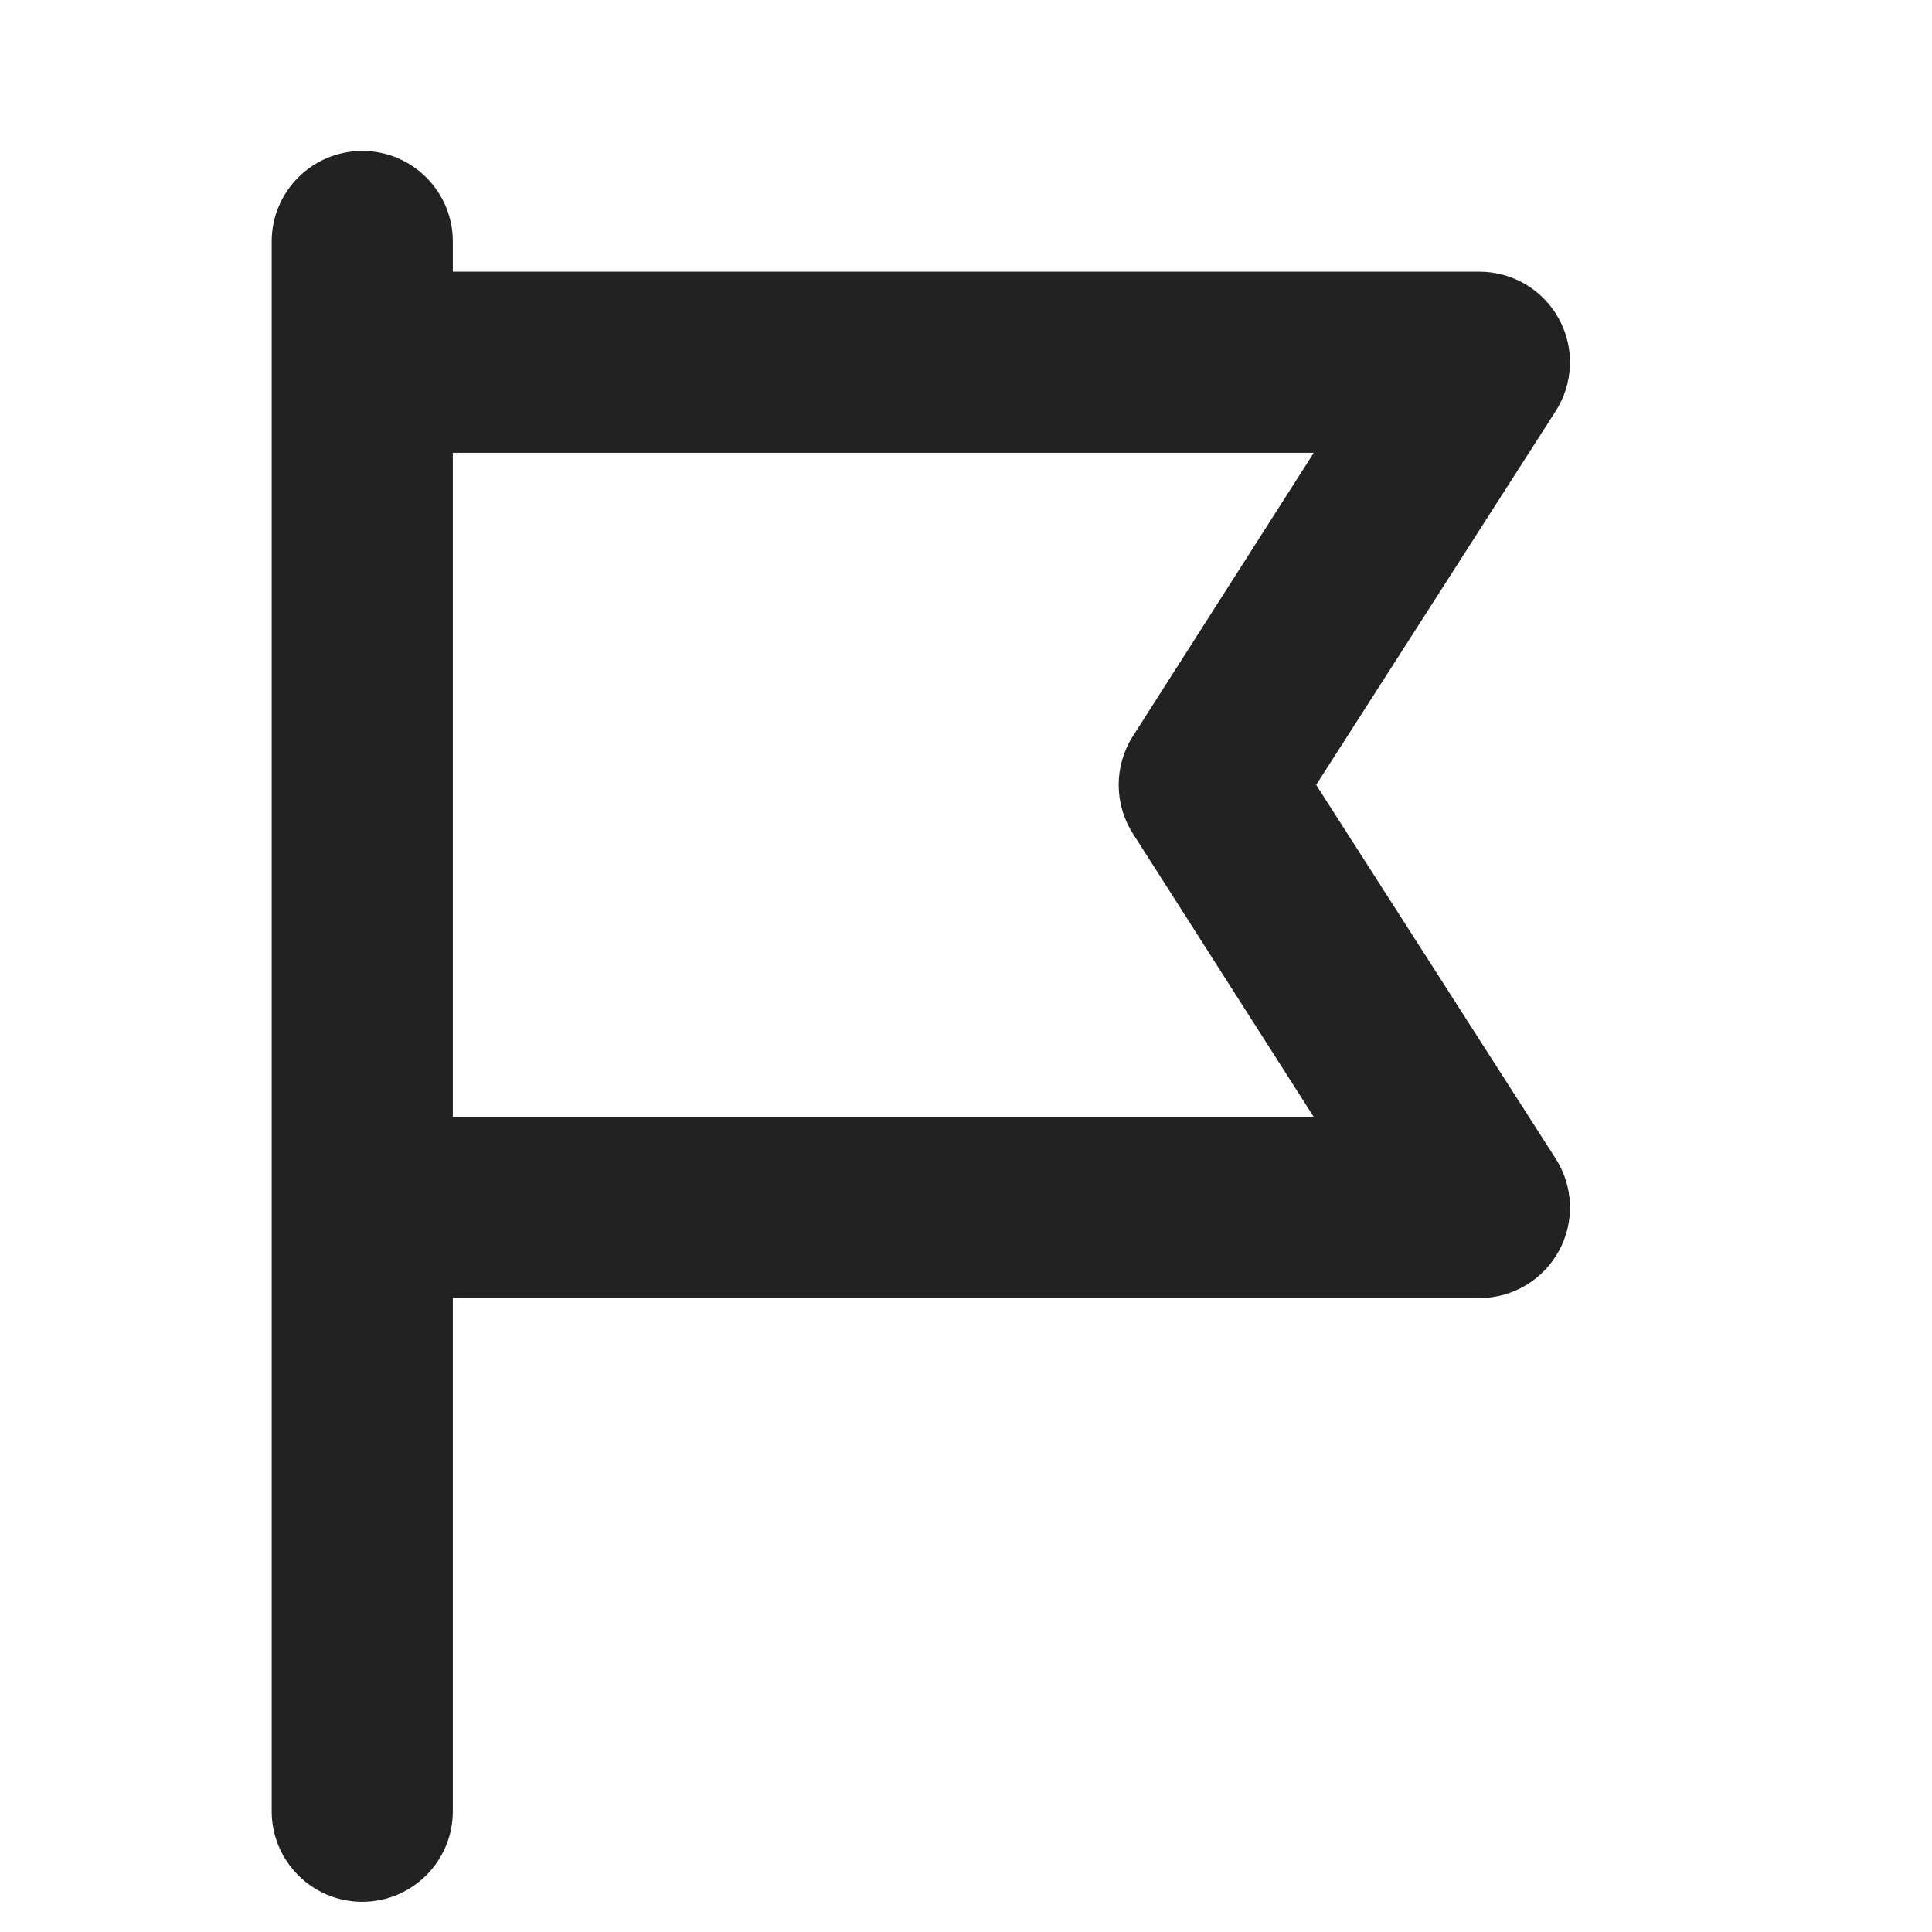
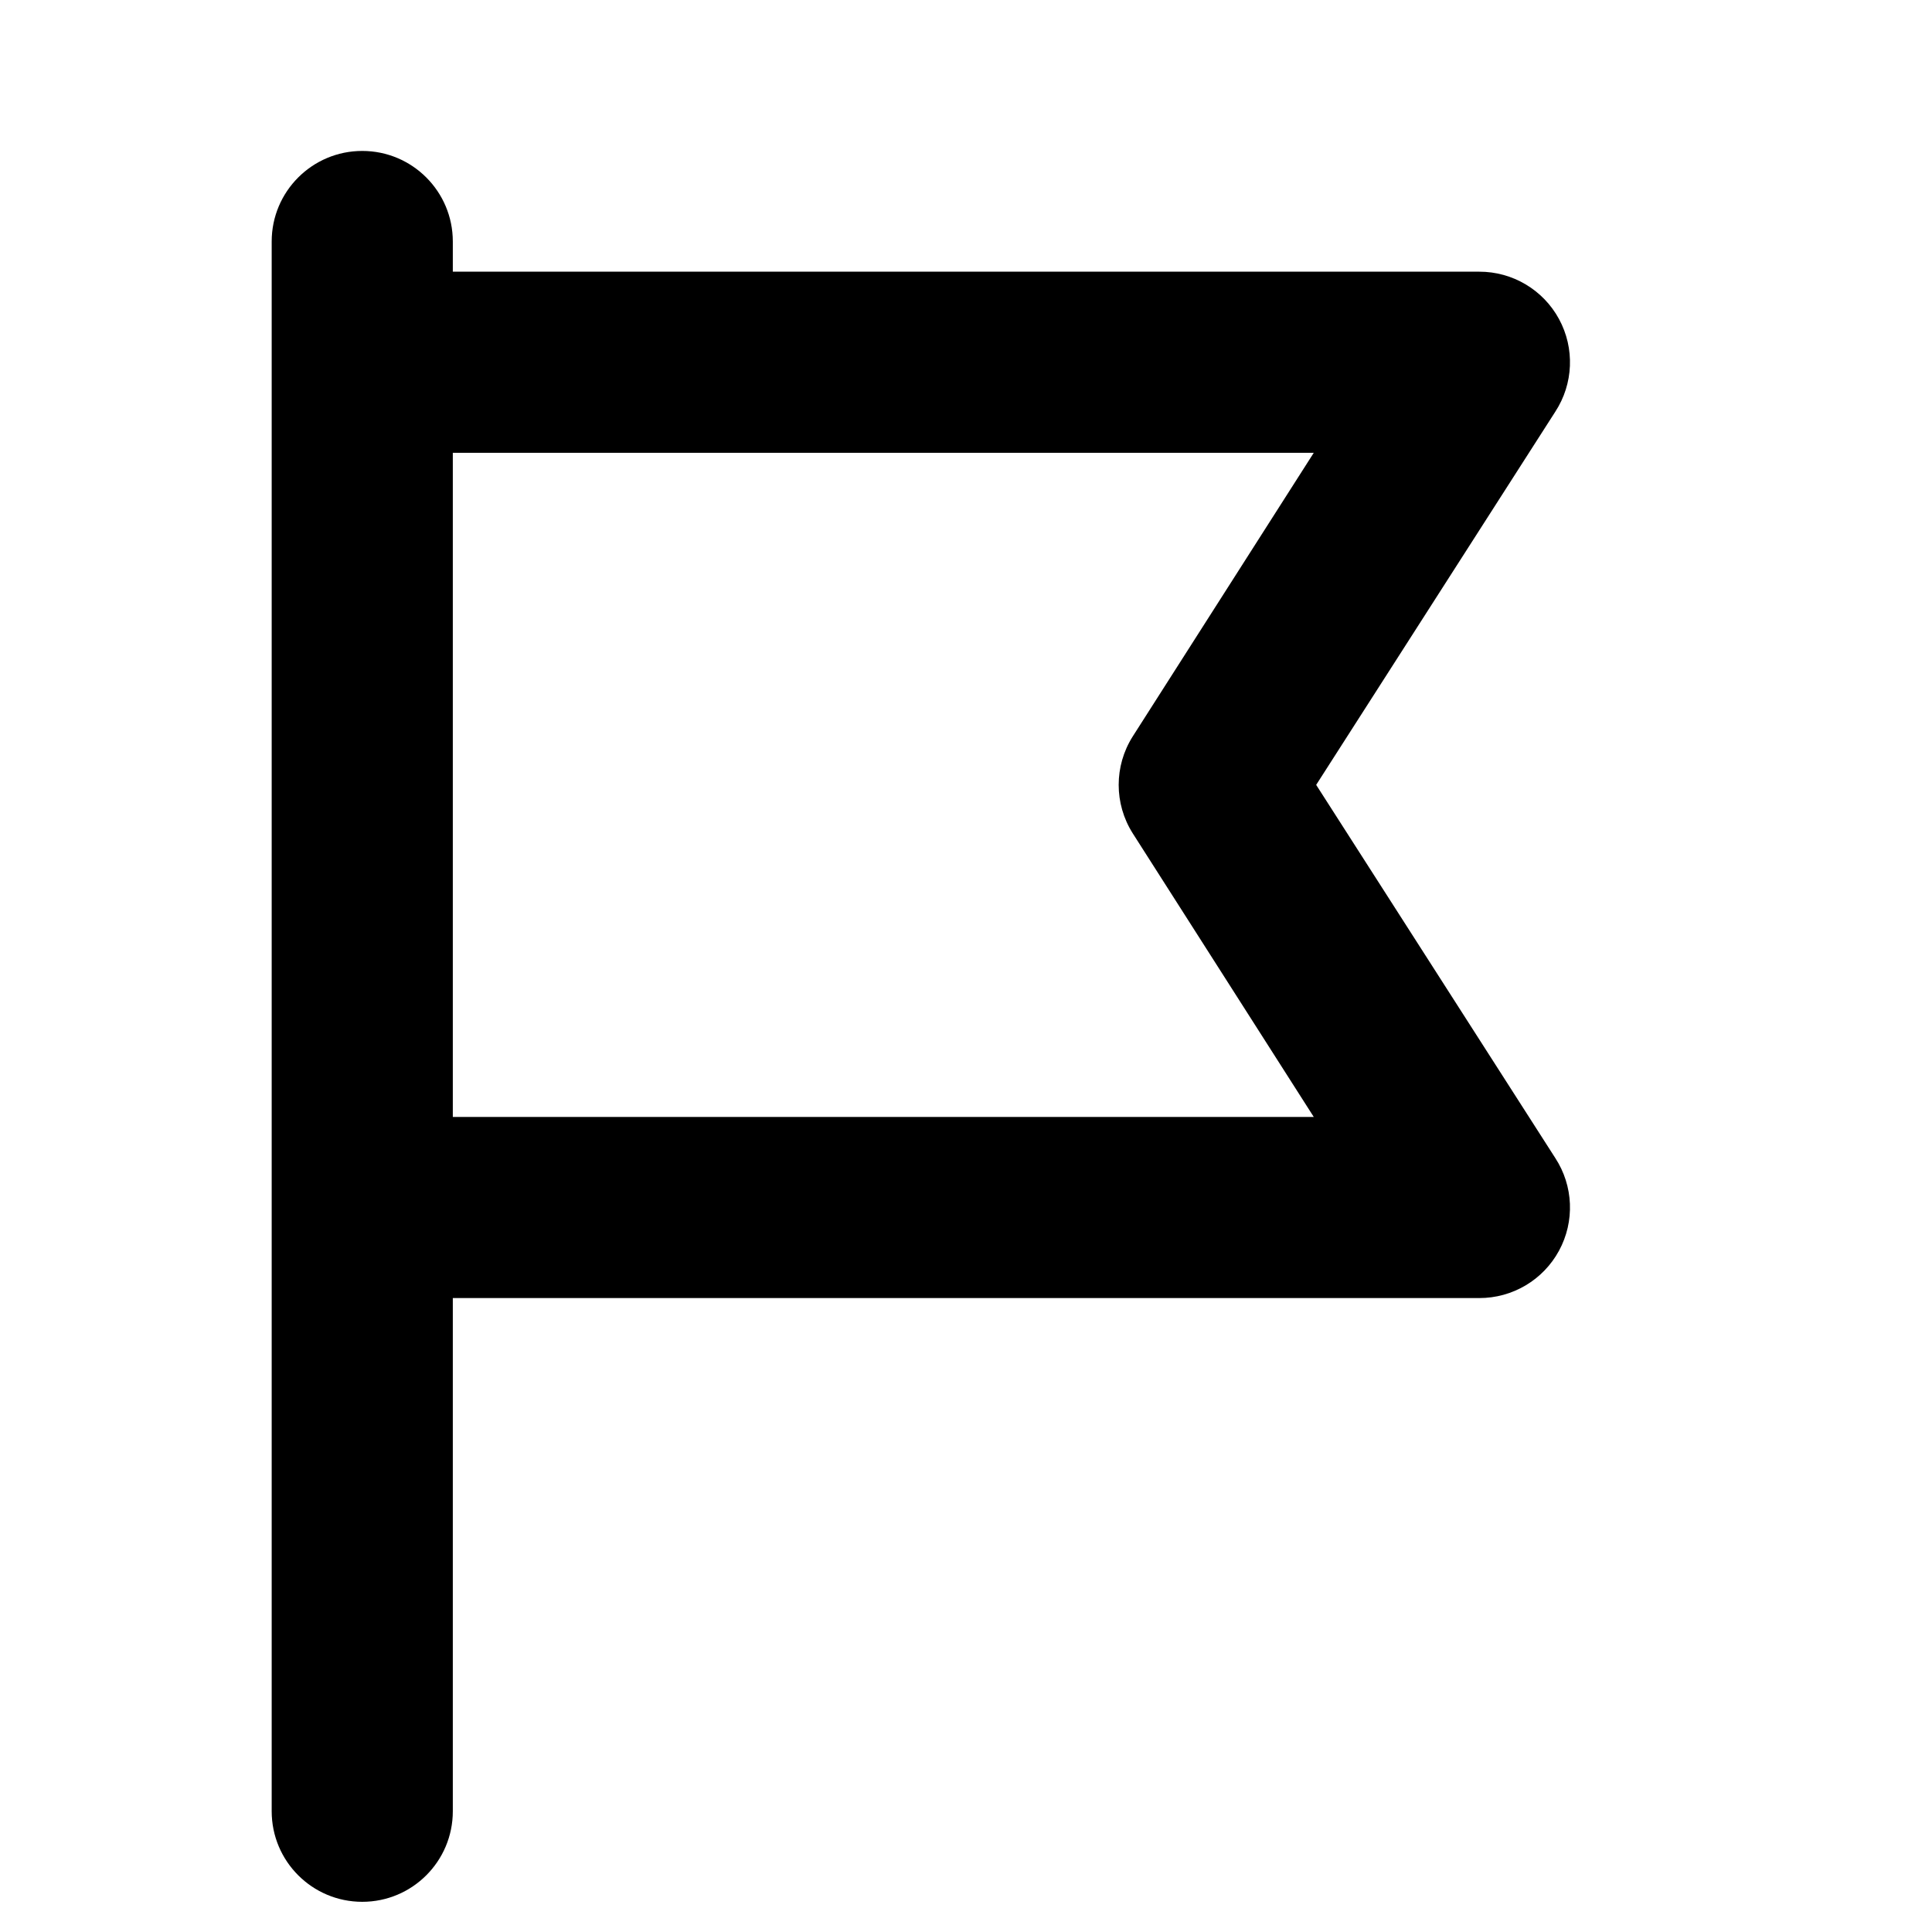
<svg xmlns="http://www.w3.org/2000/svg" width="16" height="16" viewBox="0 0 16 16">
-   <path fill="#222" fill-rule="evenodd" d="M3 1.25a.75.75 0 0 1 .75.75v.25h8.5a.75.75 0 0 1 .63 1.16L10.9 6.5l1.98 3.09a.75.75 0 0 1-.63 1.16h-8.5v4.25a.75.75 0 0 1-1.5 0V2A.75.75 0 0 1 3 1.25zm.75 2.5v5.5h7.13L9.38 6.9a.75.75 0 0 1 0-.8l1.5-2.35z" />
+   <path fill="currentColor" fill-rule="evenodd" d="M3 1.25a.75.75 0 0 1 .75.75v.25h8.5a.75.75 0 0 1 .63 1.16L10.9 6.5l1.98 3.09a.75.75 0 0 1-.63 1.16h-8.5v4.25a.75.75 0 0 1-1.5 0V2A.75.75 0 0 1 3 1.25zm.75 2.5v5.5h7.13L9.38 6.9a.75.75 0 0 1 0-.8l1.5-2.35z" />
</svg>
